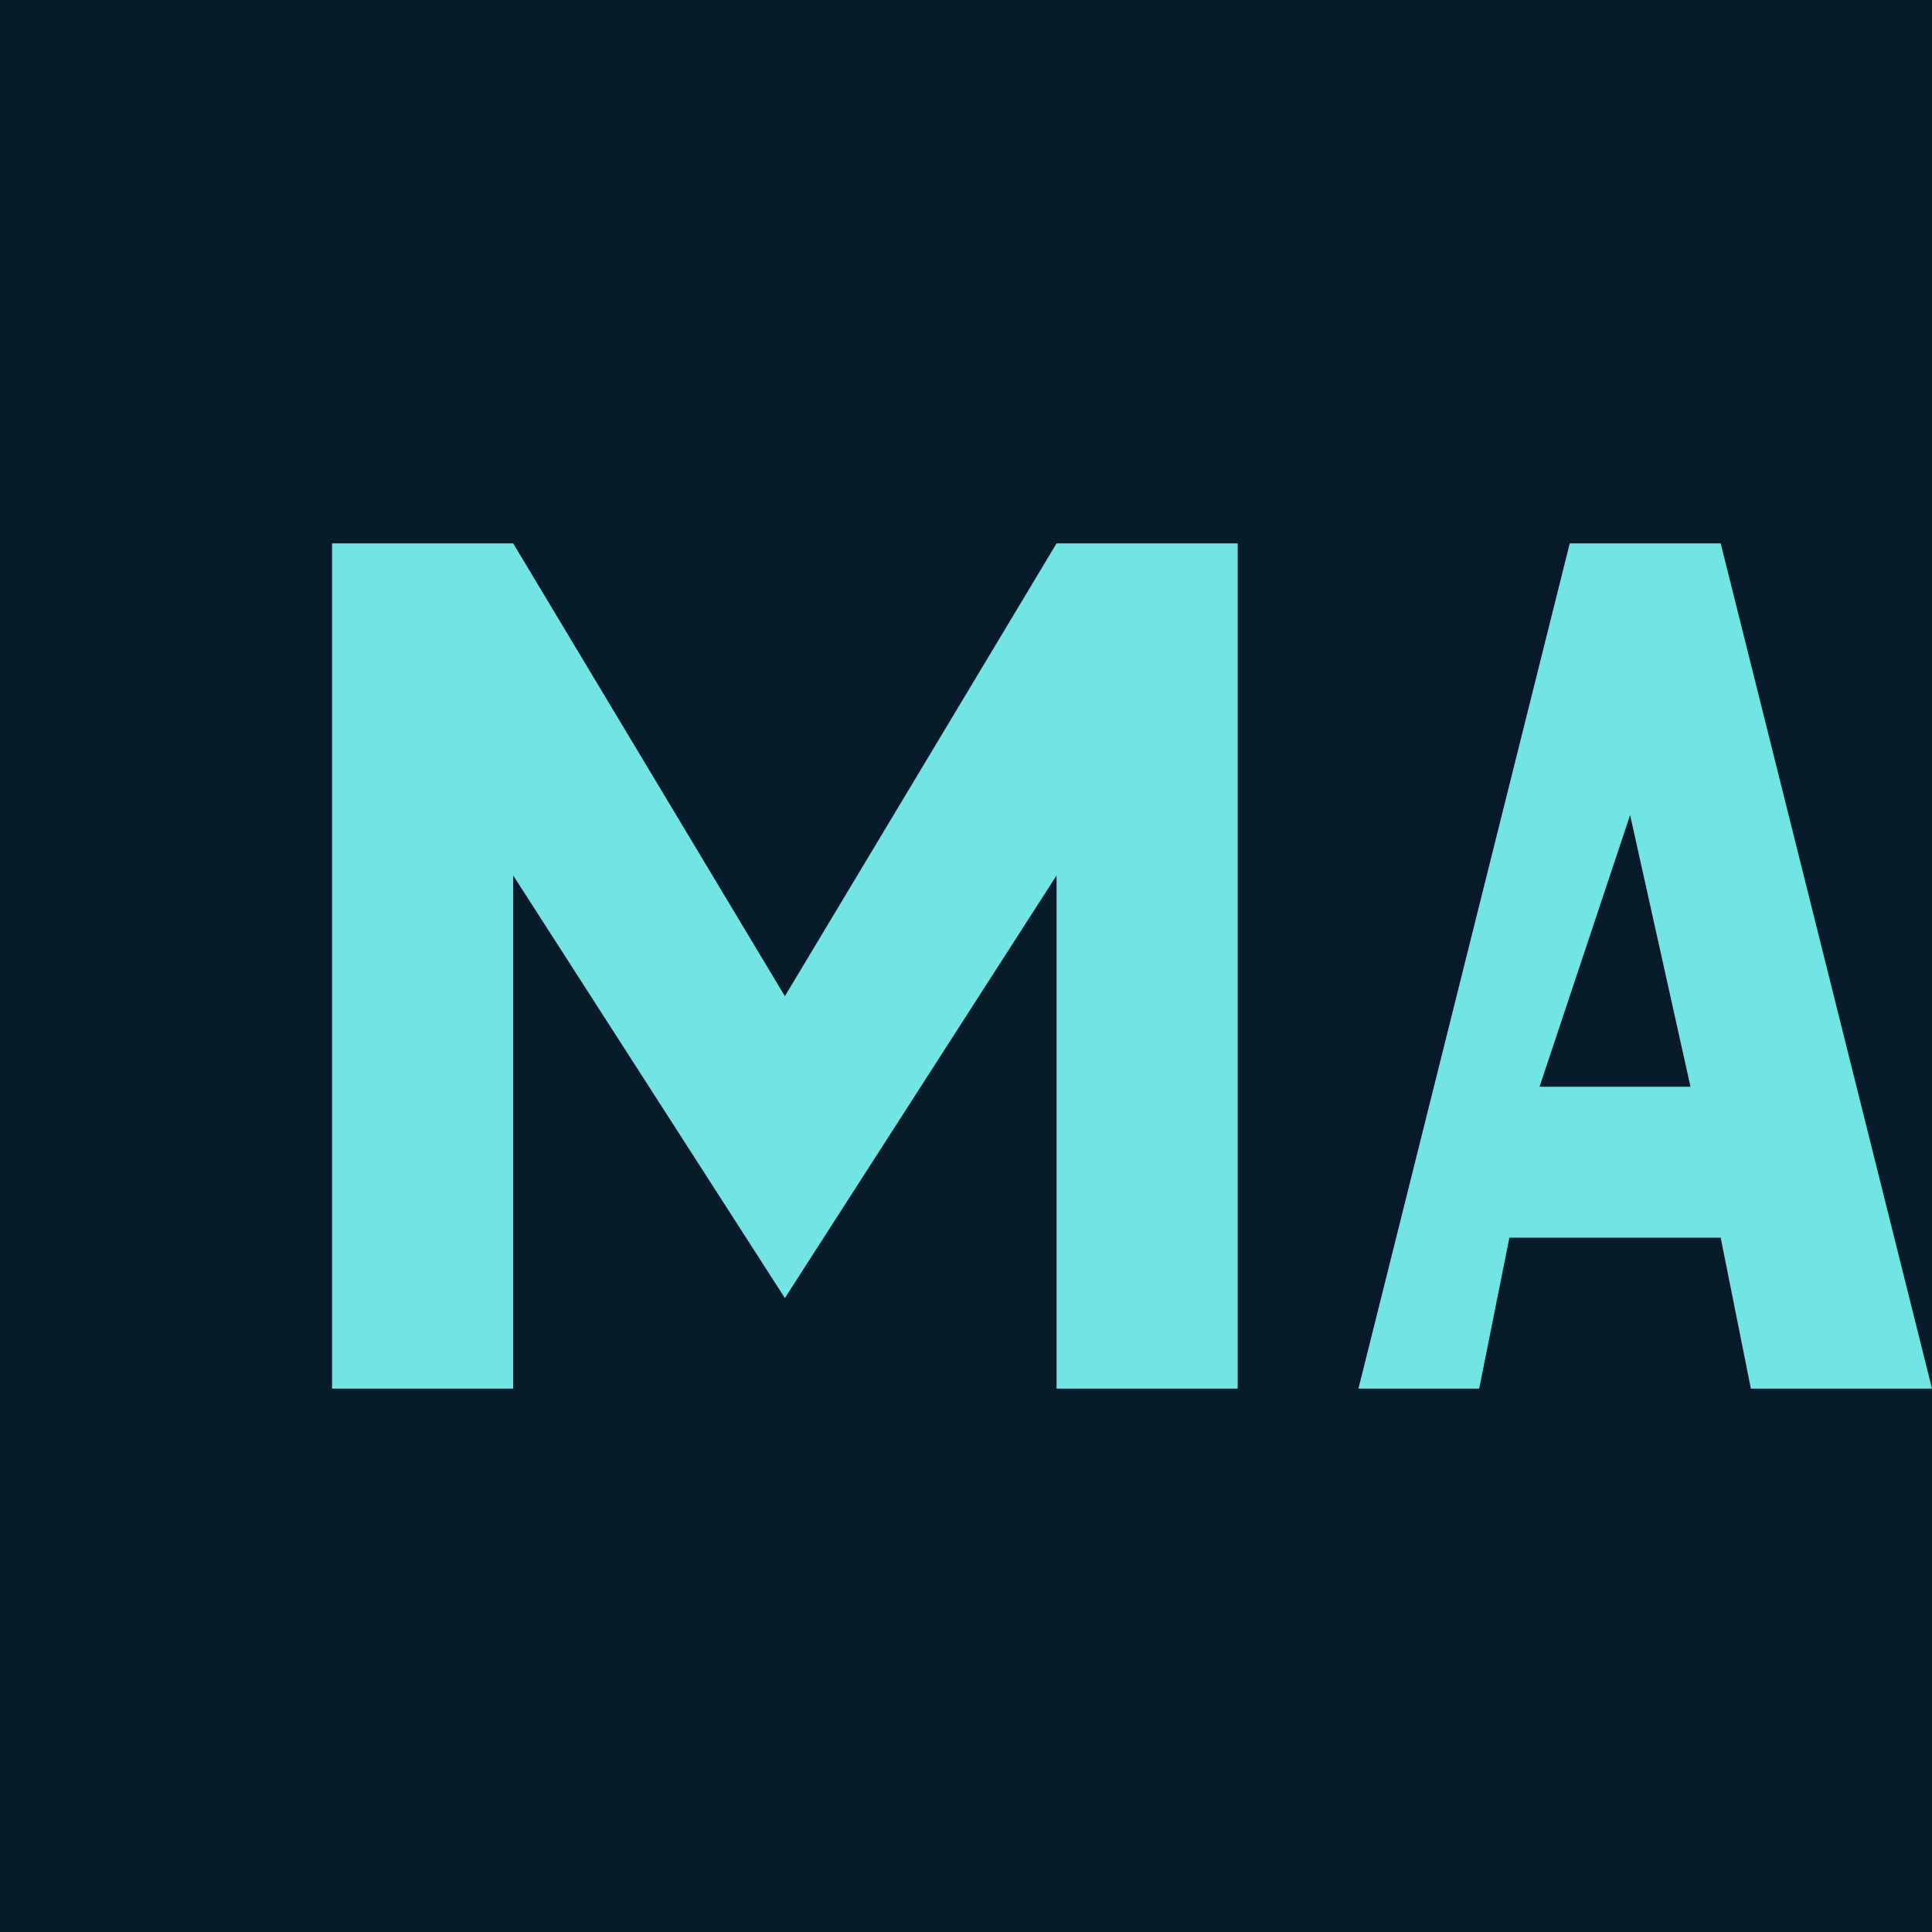
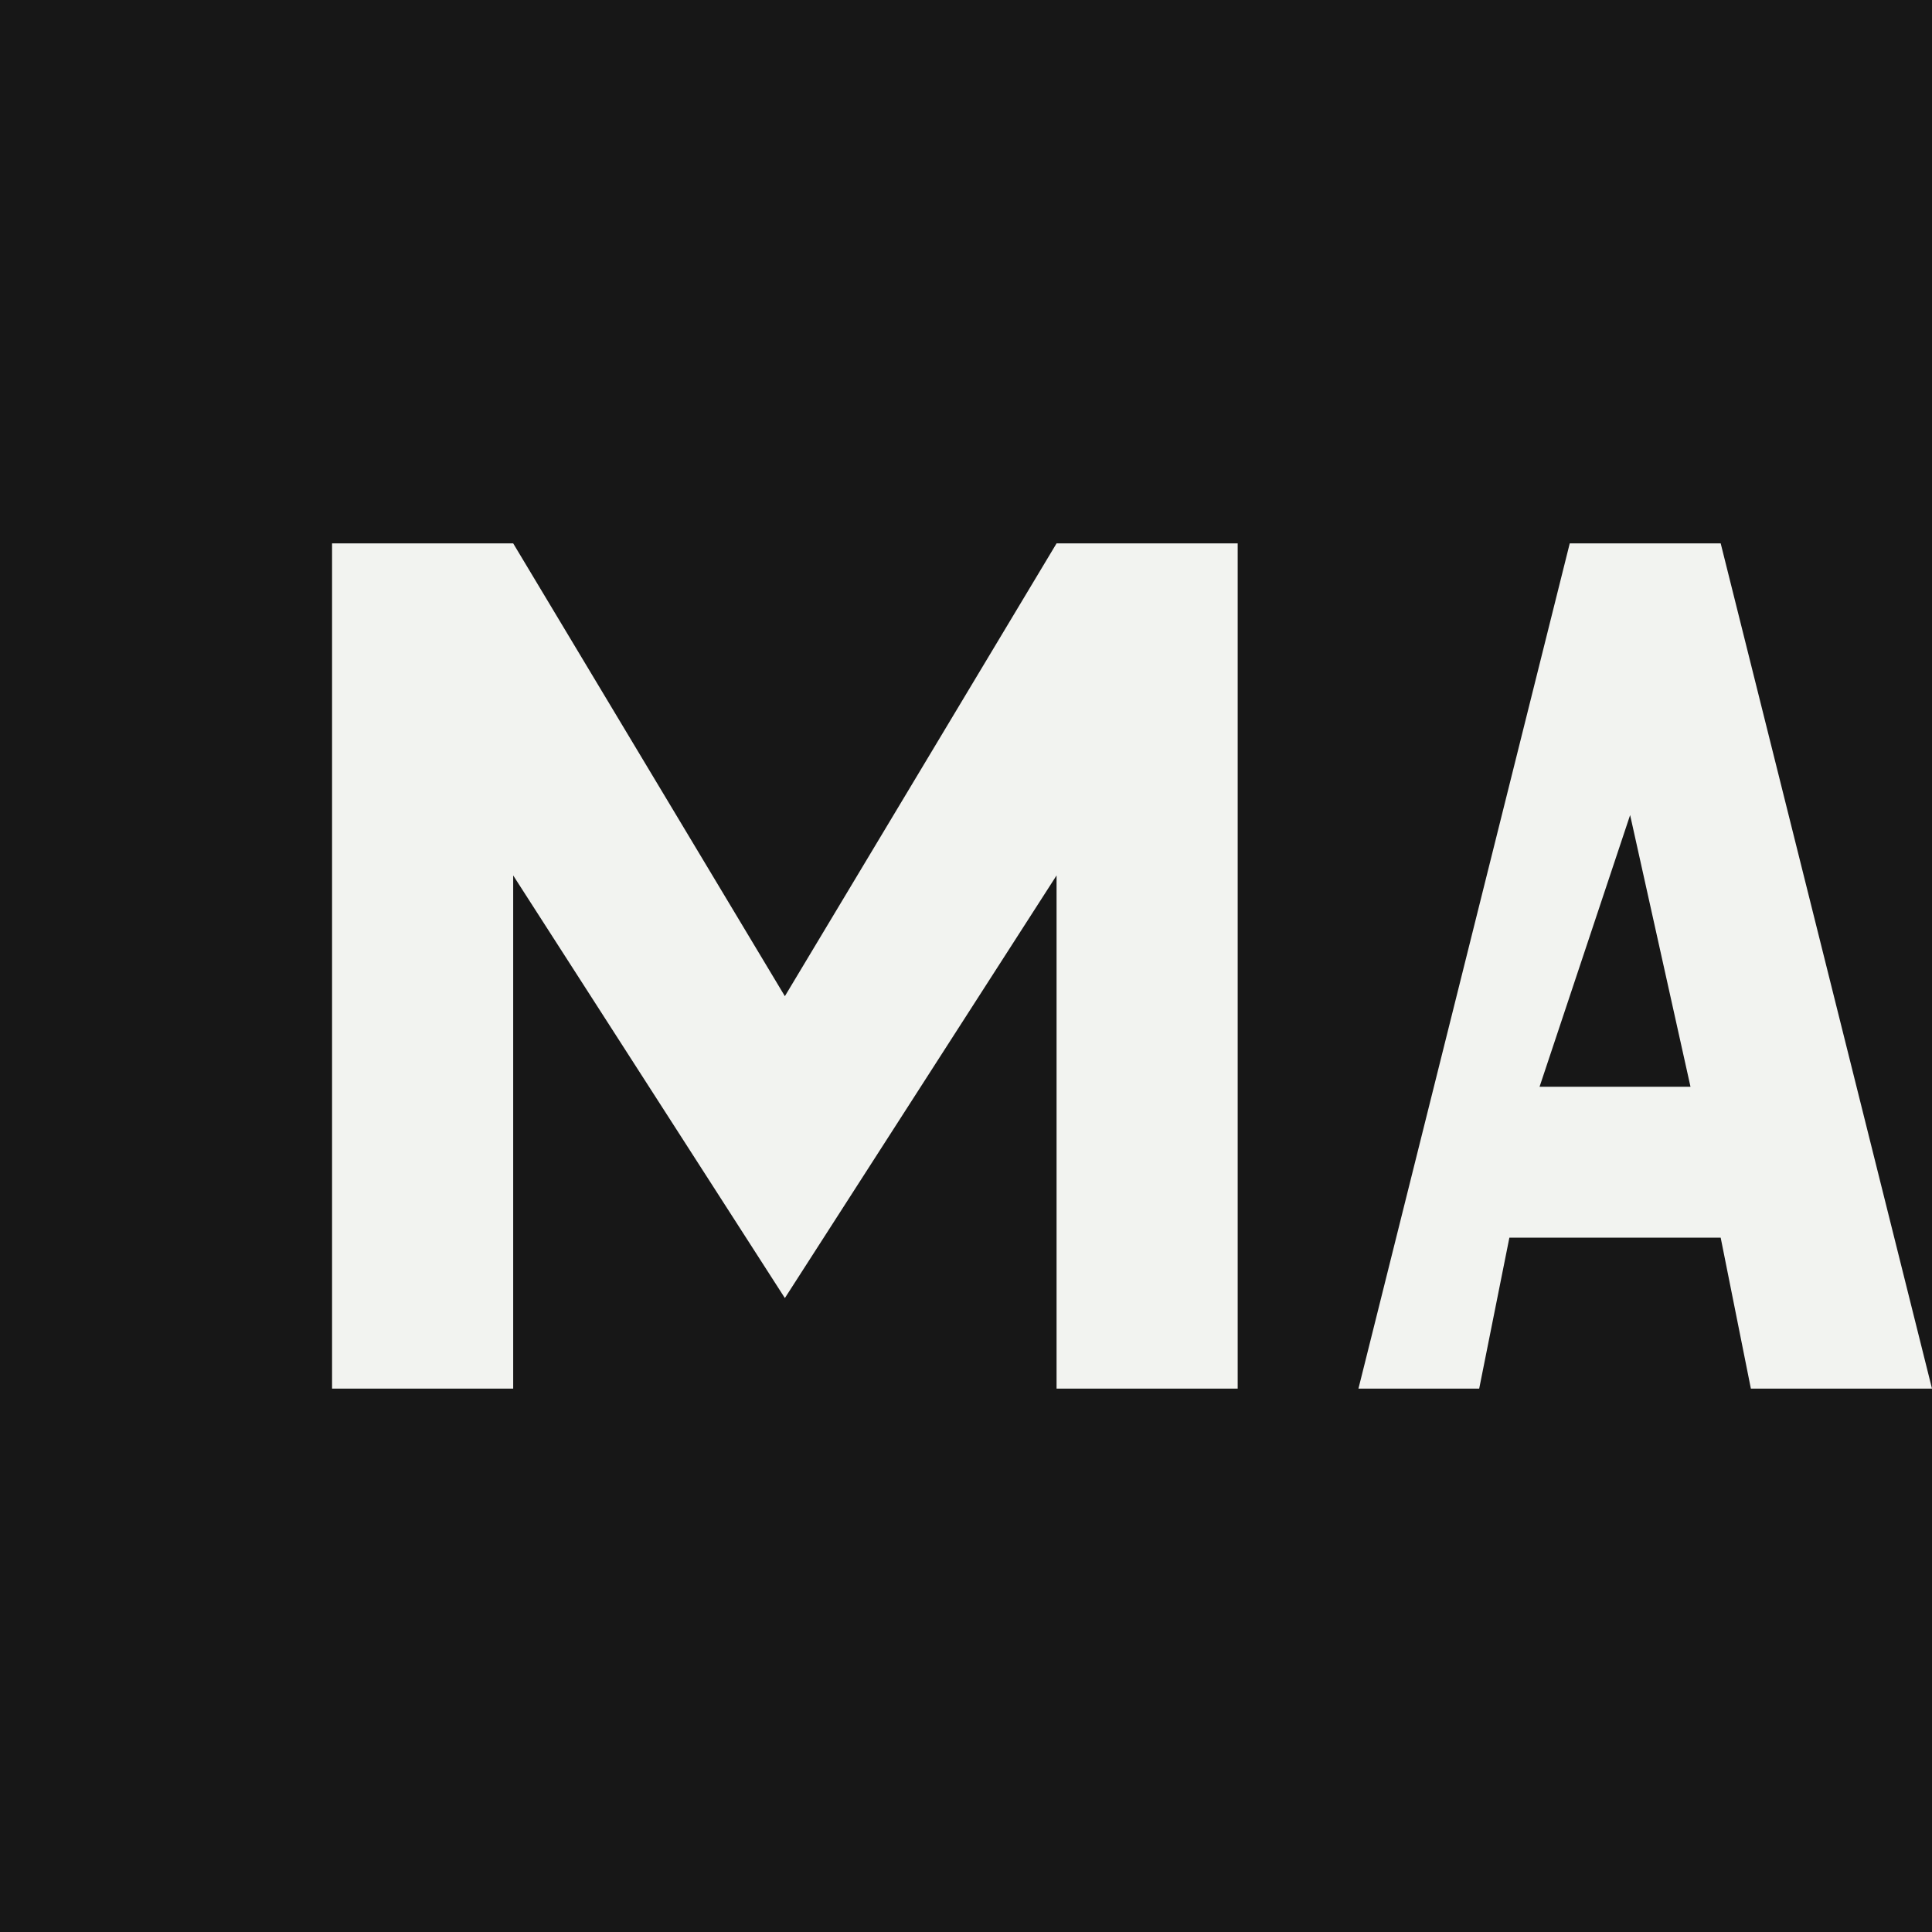
<svg xmlns="http://www.w3.org/2000/svg" width="64" height="64" viewBox="0 0 64 64">
-   <rect width="64" height="64" fill="#071b29" />
-   <path d="M11 46V18h6l9 15 9-15h6v28h-6V29l-9 14-9-14v17zm34 0 7-28h5l7 28h-6l-1-5h-7l-1 5zm6-10h5l-2-9z" fill="#72e4e4" />
+   <rect width="64" height="64" fill="#171717" />
+   <path d="M11 46V18h6l9 15 9-15h6v28h-6V29l-9 14-9-14v17zm34 0 7-28h5l7 28h-6l-1-5h-7l-1 5zm6-10h5l-2-9z" fill="#f2f3f0" />
</svg>
